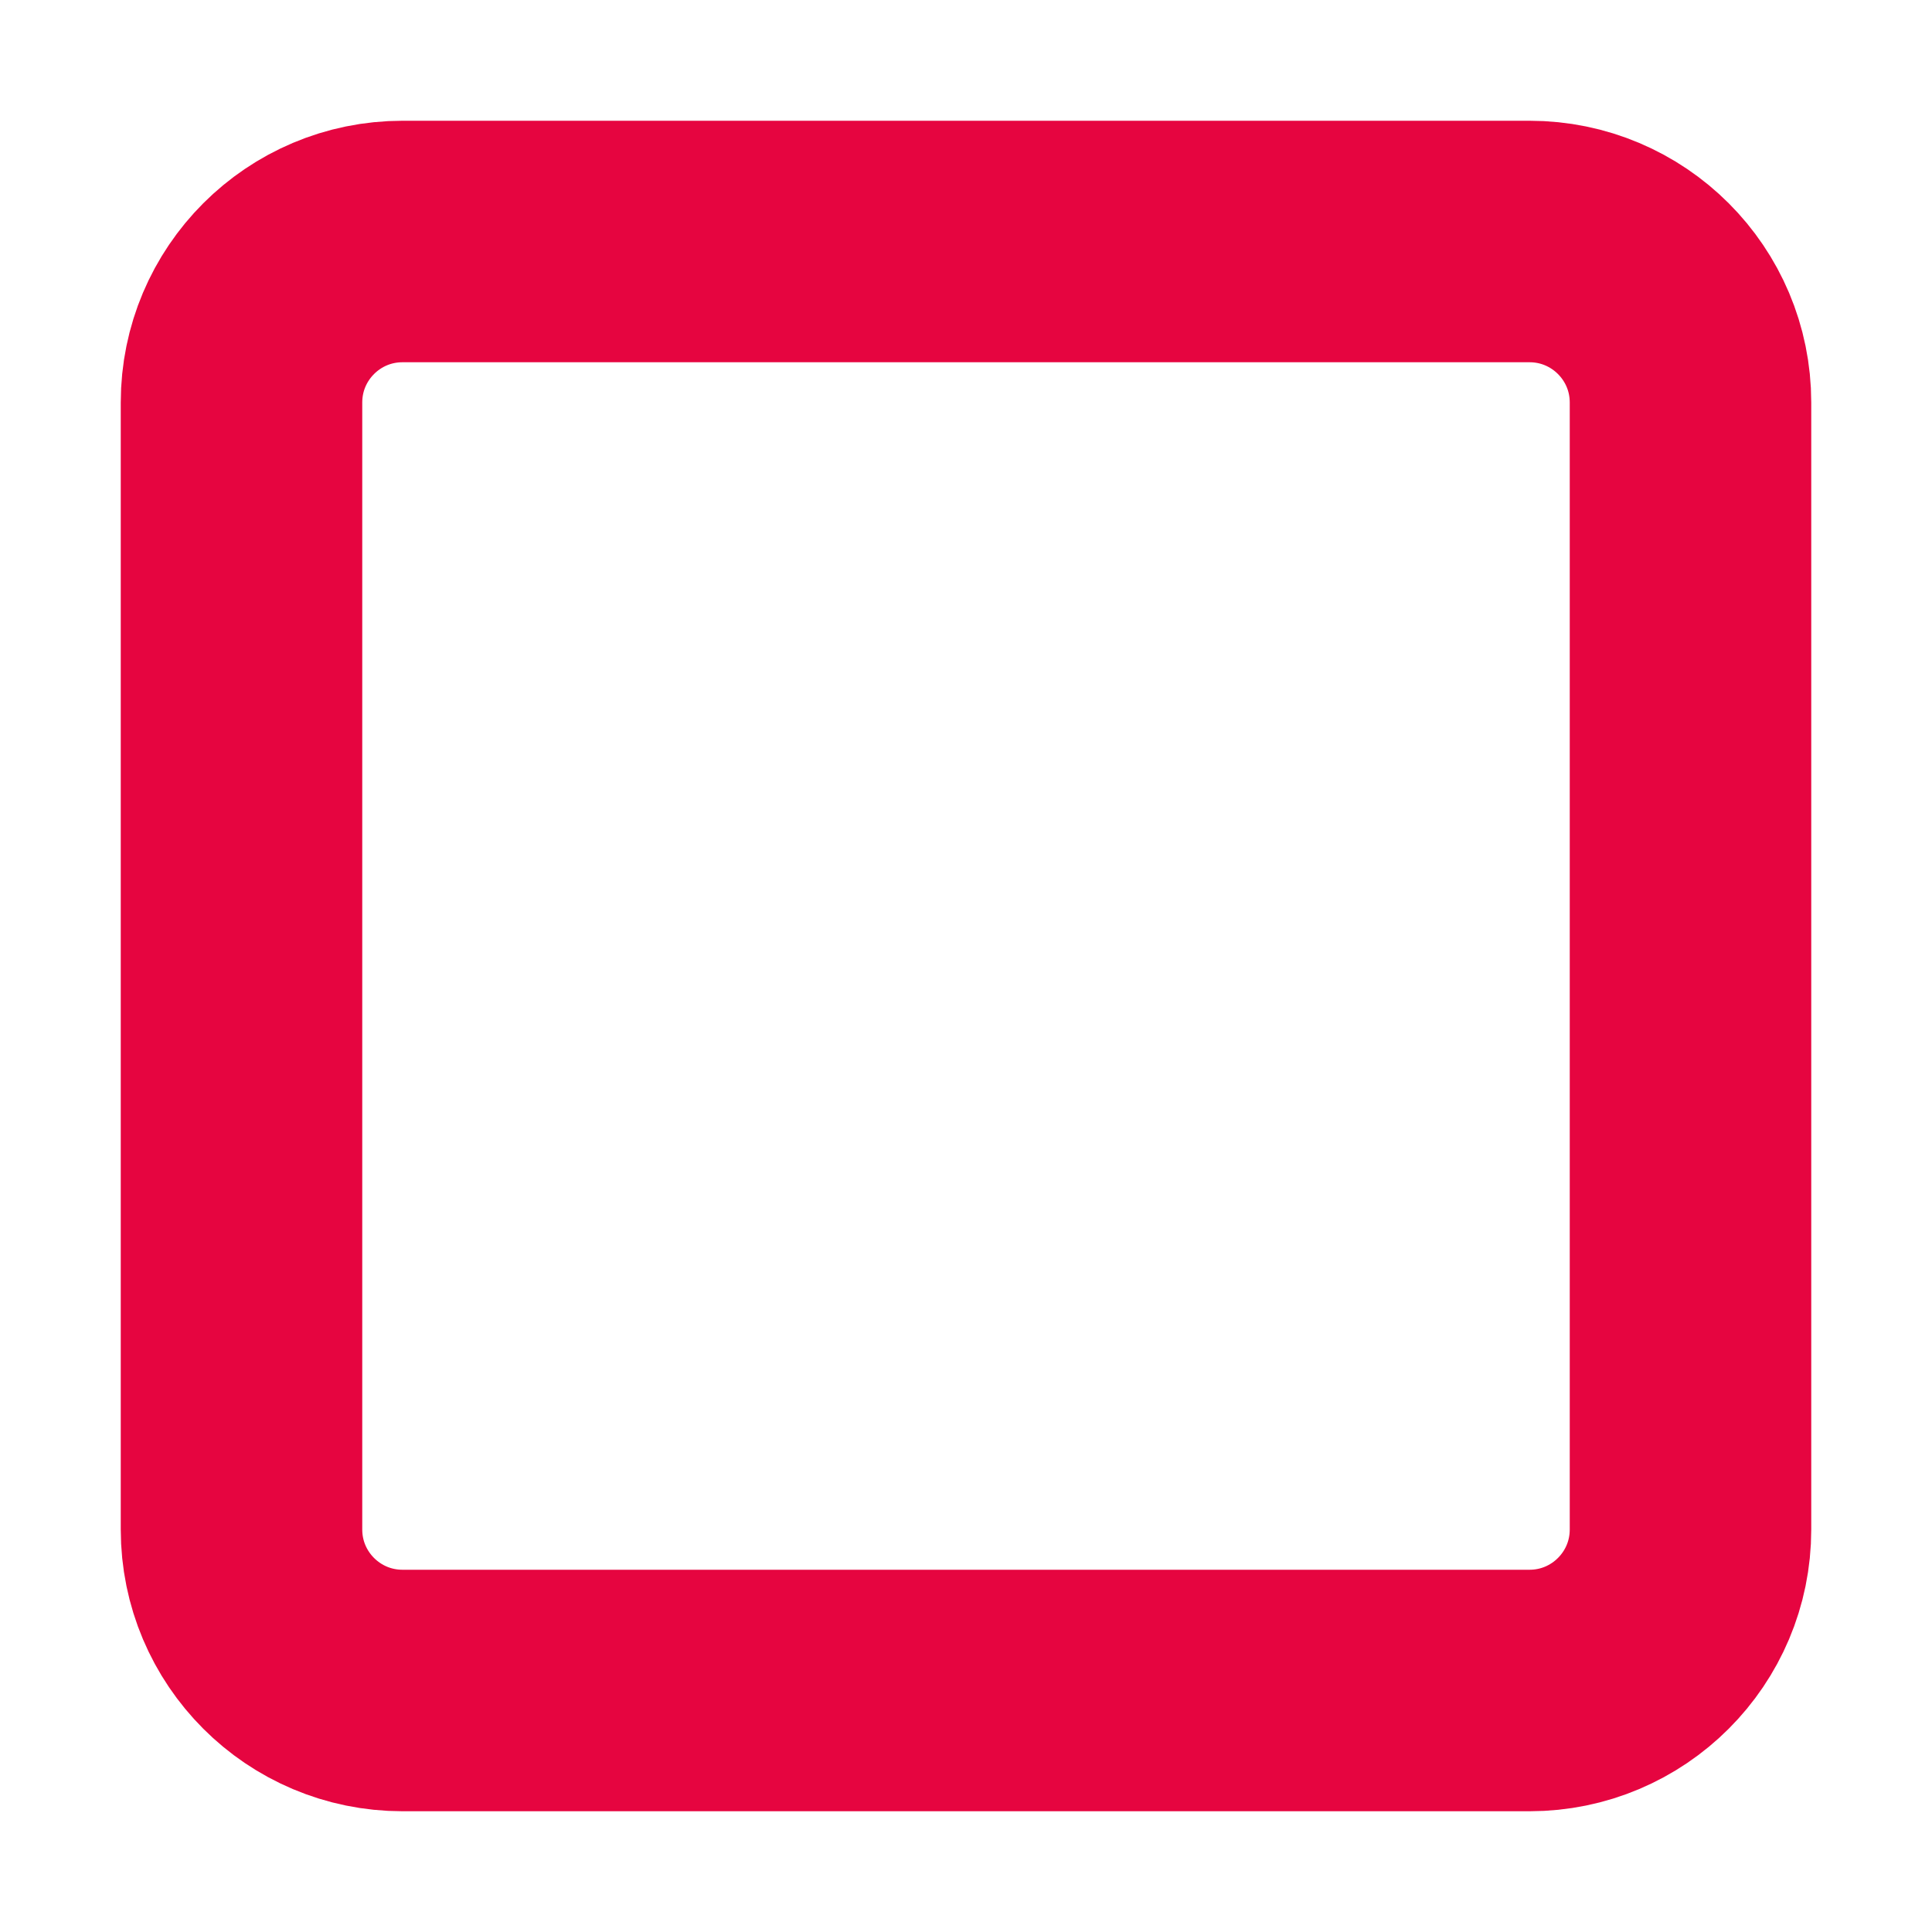
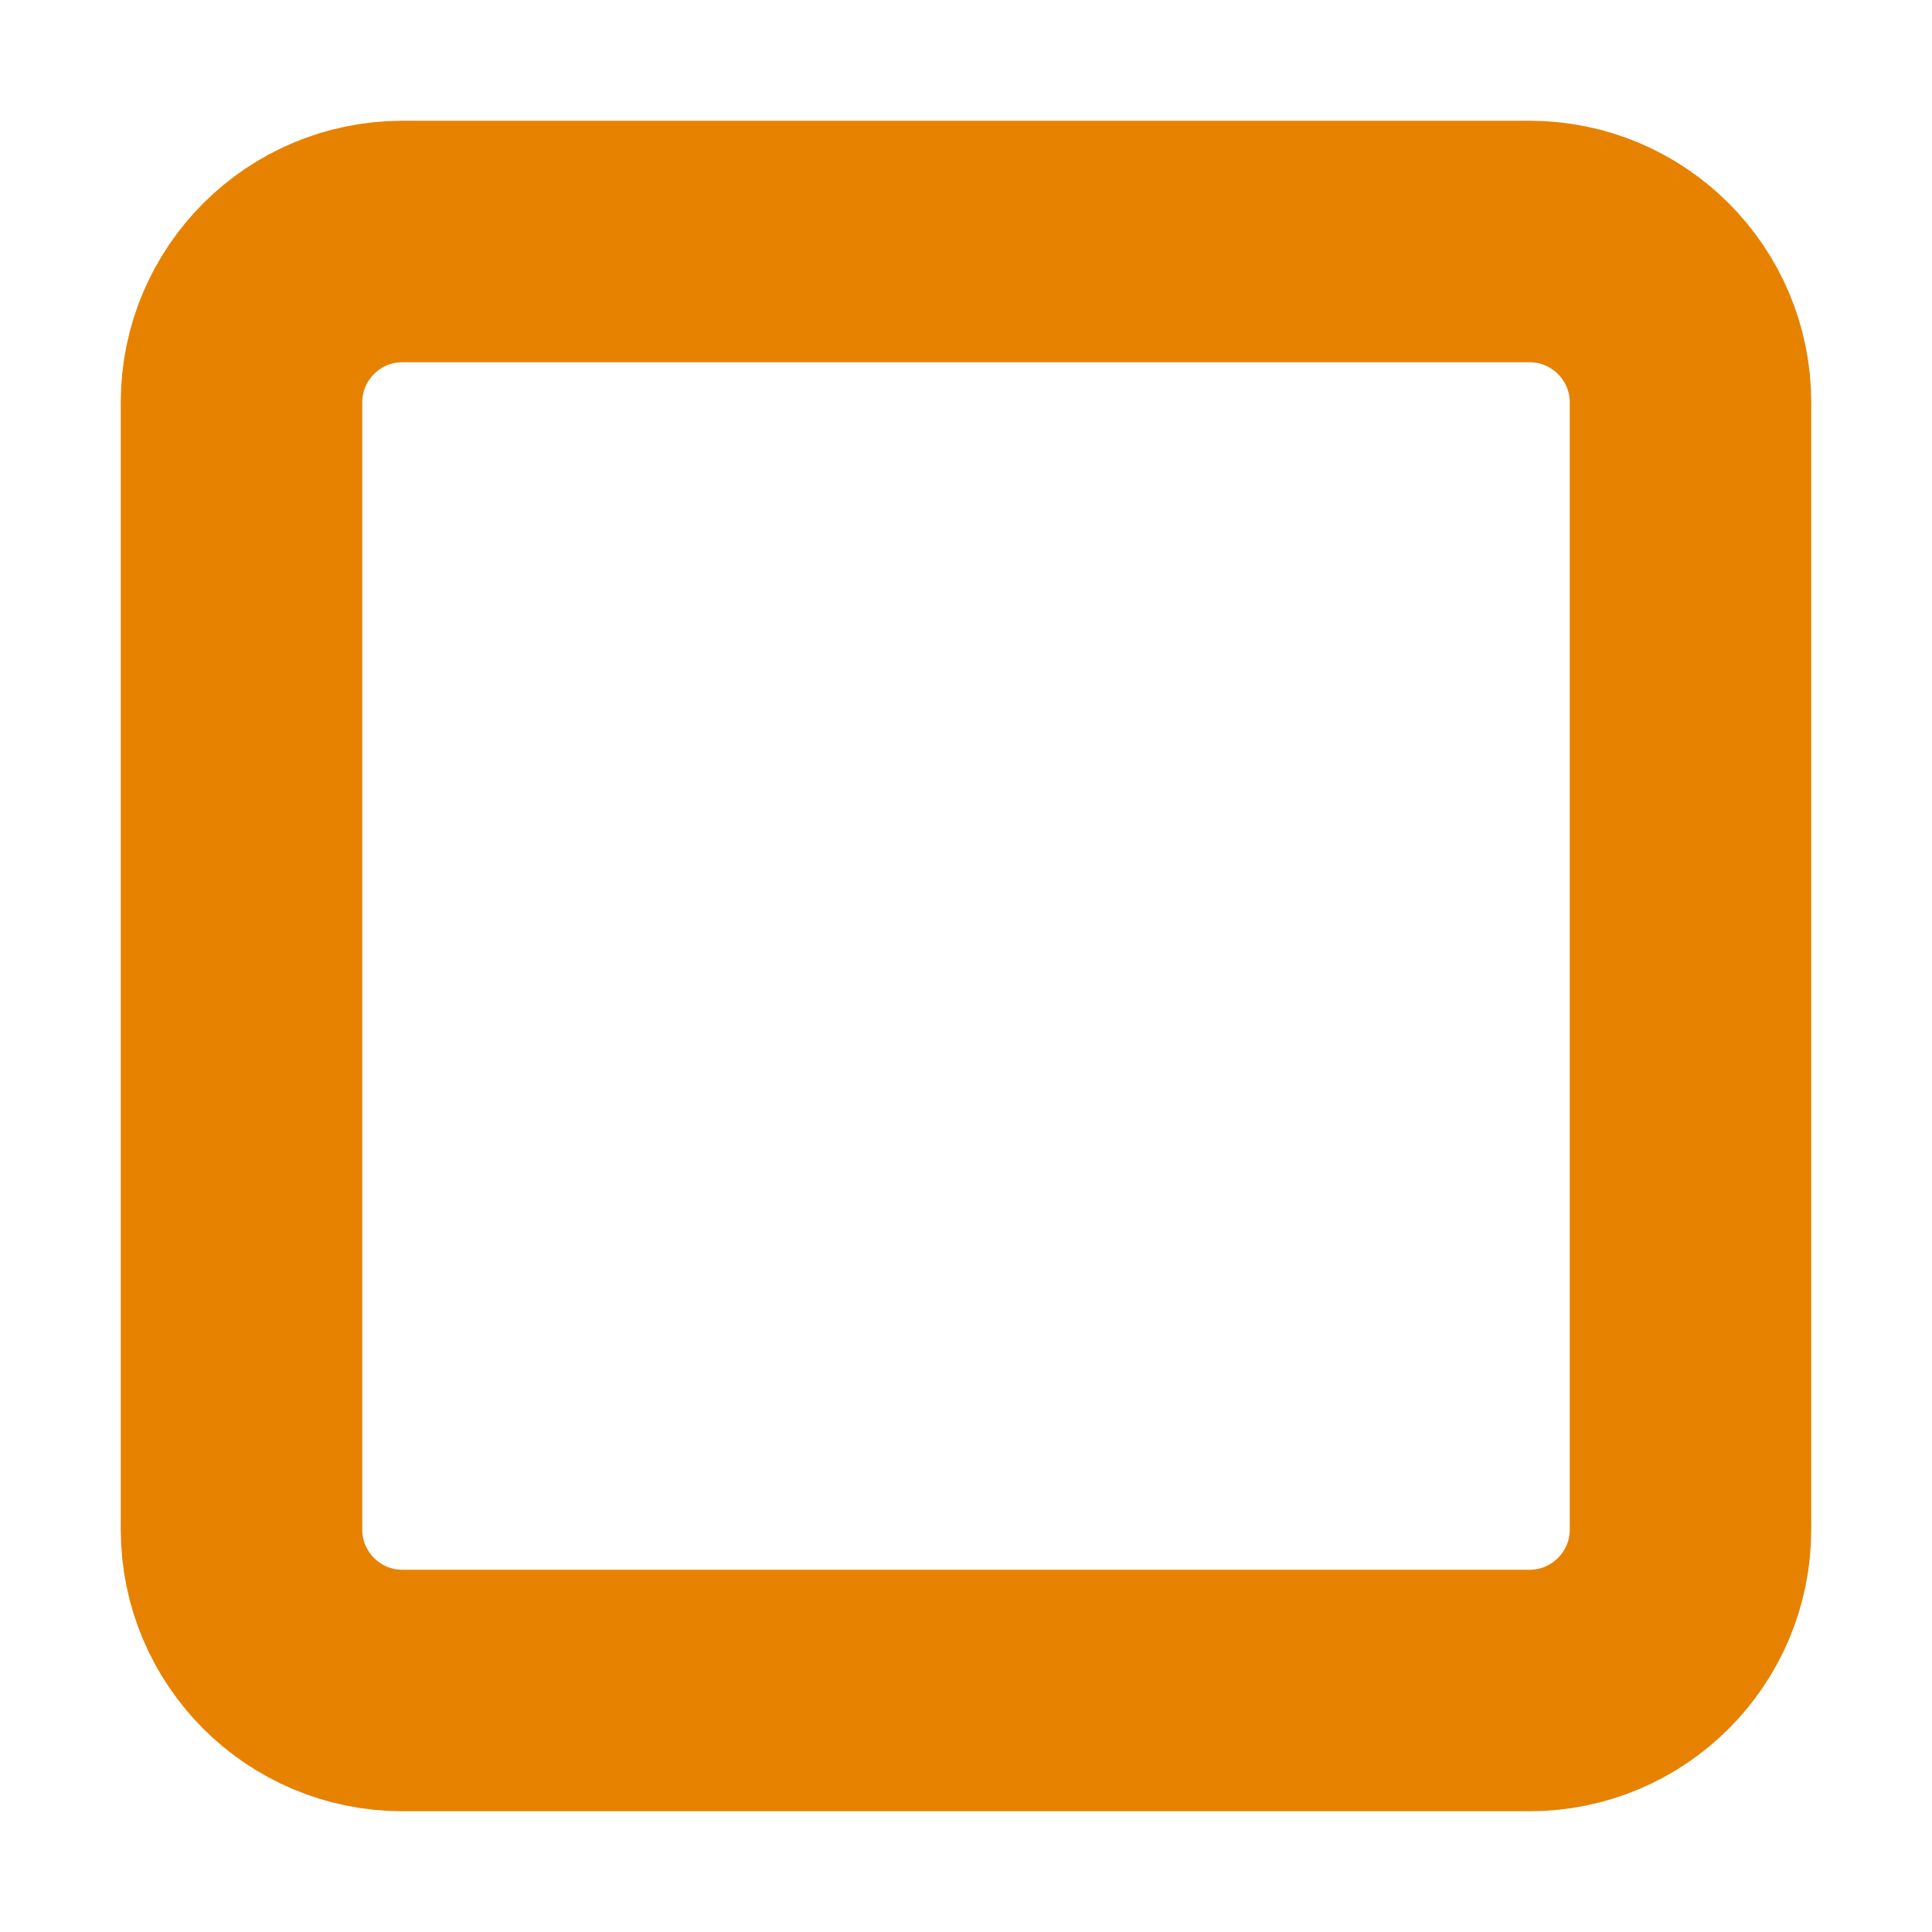
- <svg xmlns="http://www.w3.org/2000/svg" width="32" height="32" viewBox="0 0 24 24" fill="none" stroke="#e60540" stroke-width="3" stroke-linecap="round" stroke-linejoin="round" class="feather feather-square">
-   <rect x="3" y="3" width="18" height="18" rx="2" ry="2" />
+ <svg xmlns="http://www.w3.org/2000/svg" width="24" height="24" fill="none" stroke="#e60540" stroke-width="3" stroke-linecap="round" stroke-linejoin="round">
+   <rect id="backgroundrect" width="100%" height="100%" x="0" y="0" fill="none" stroke="none" />
+   <g class="currentLayer" style="">
+     <rect x="3" y="3" width="18" height="18" rx="2" ry="2" id="svg_1" class="" stroke-opacity="1" stroke="#e78200" />
+   </g>
</svg>
